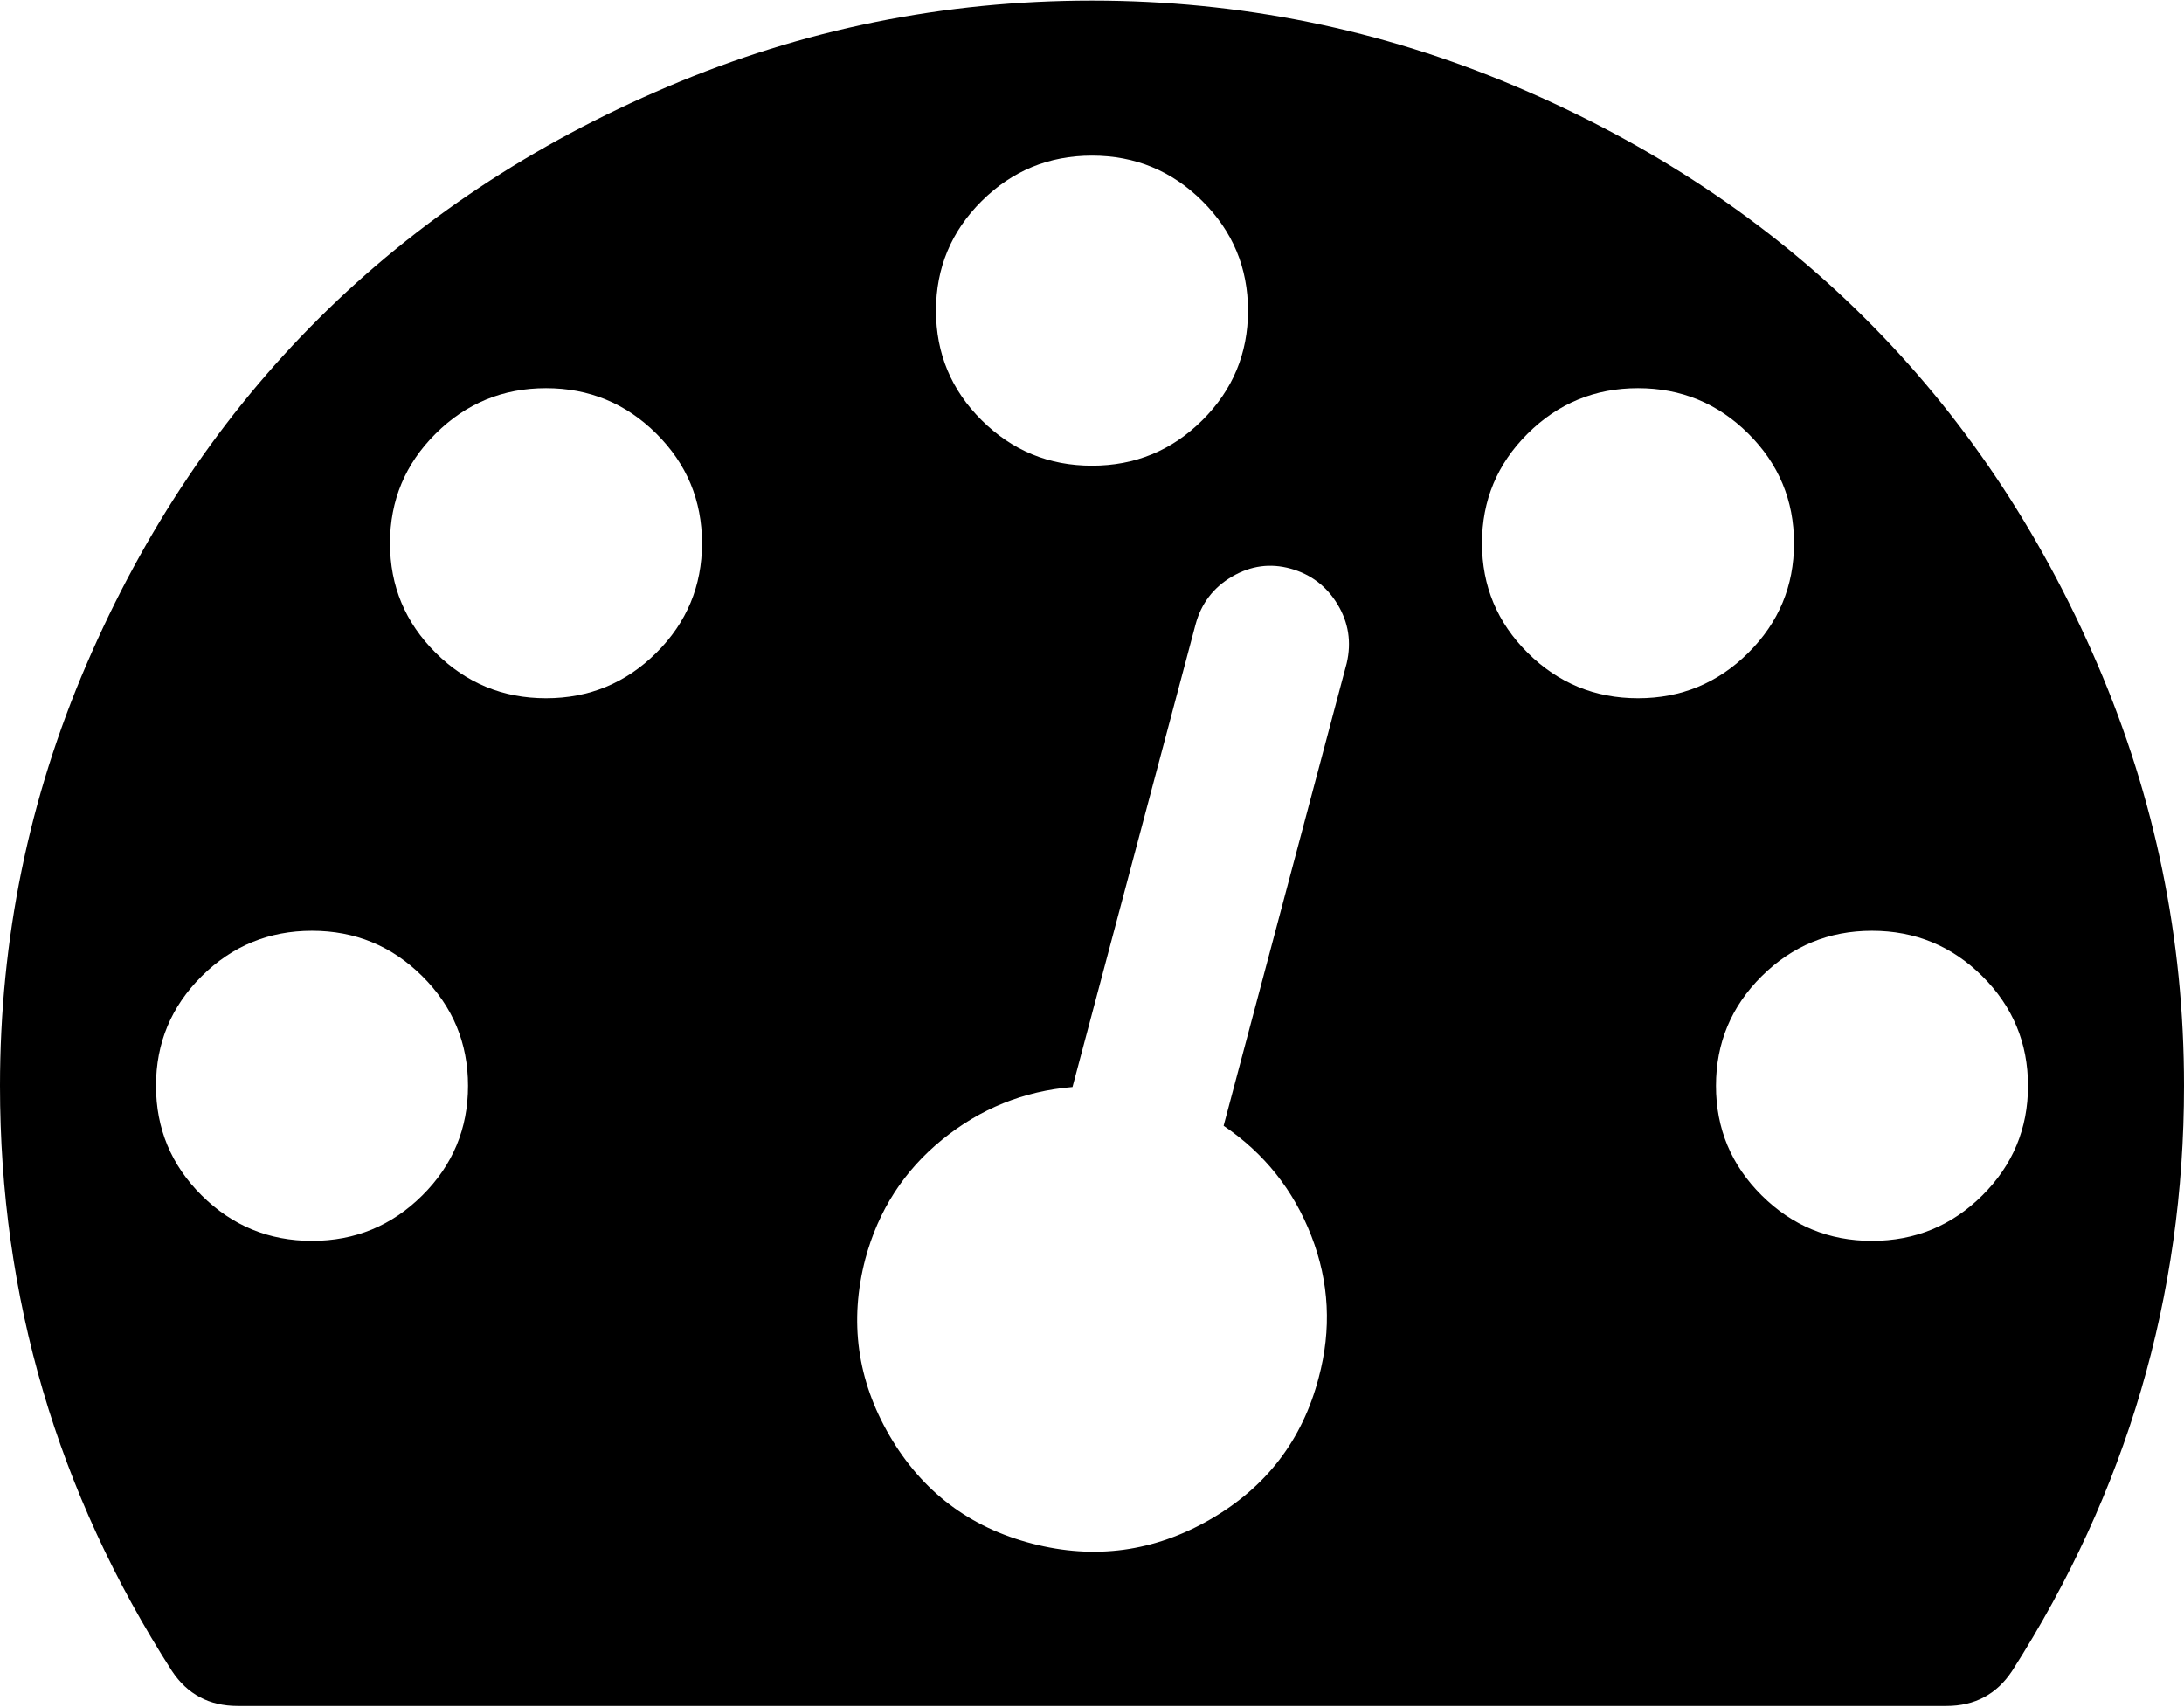
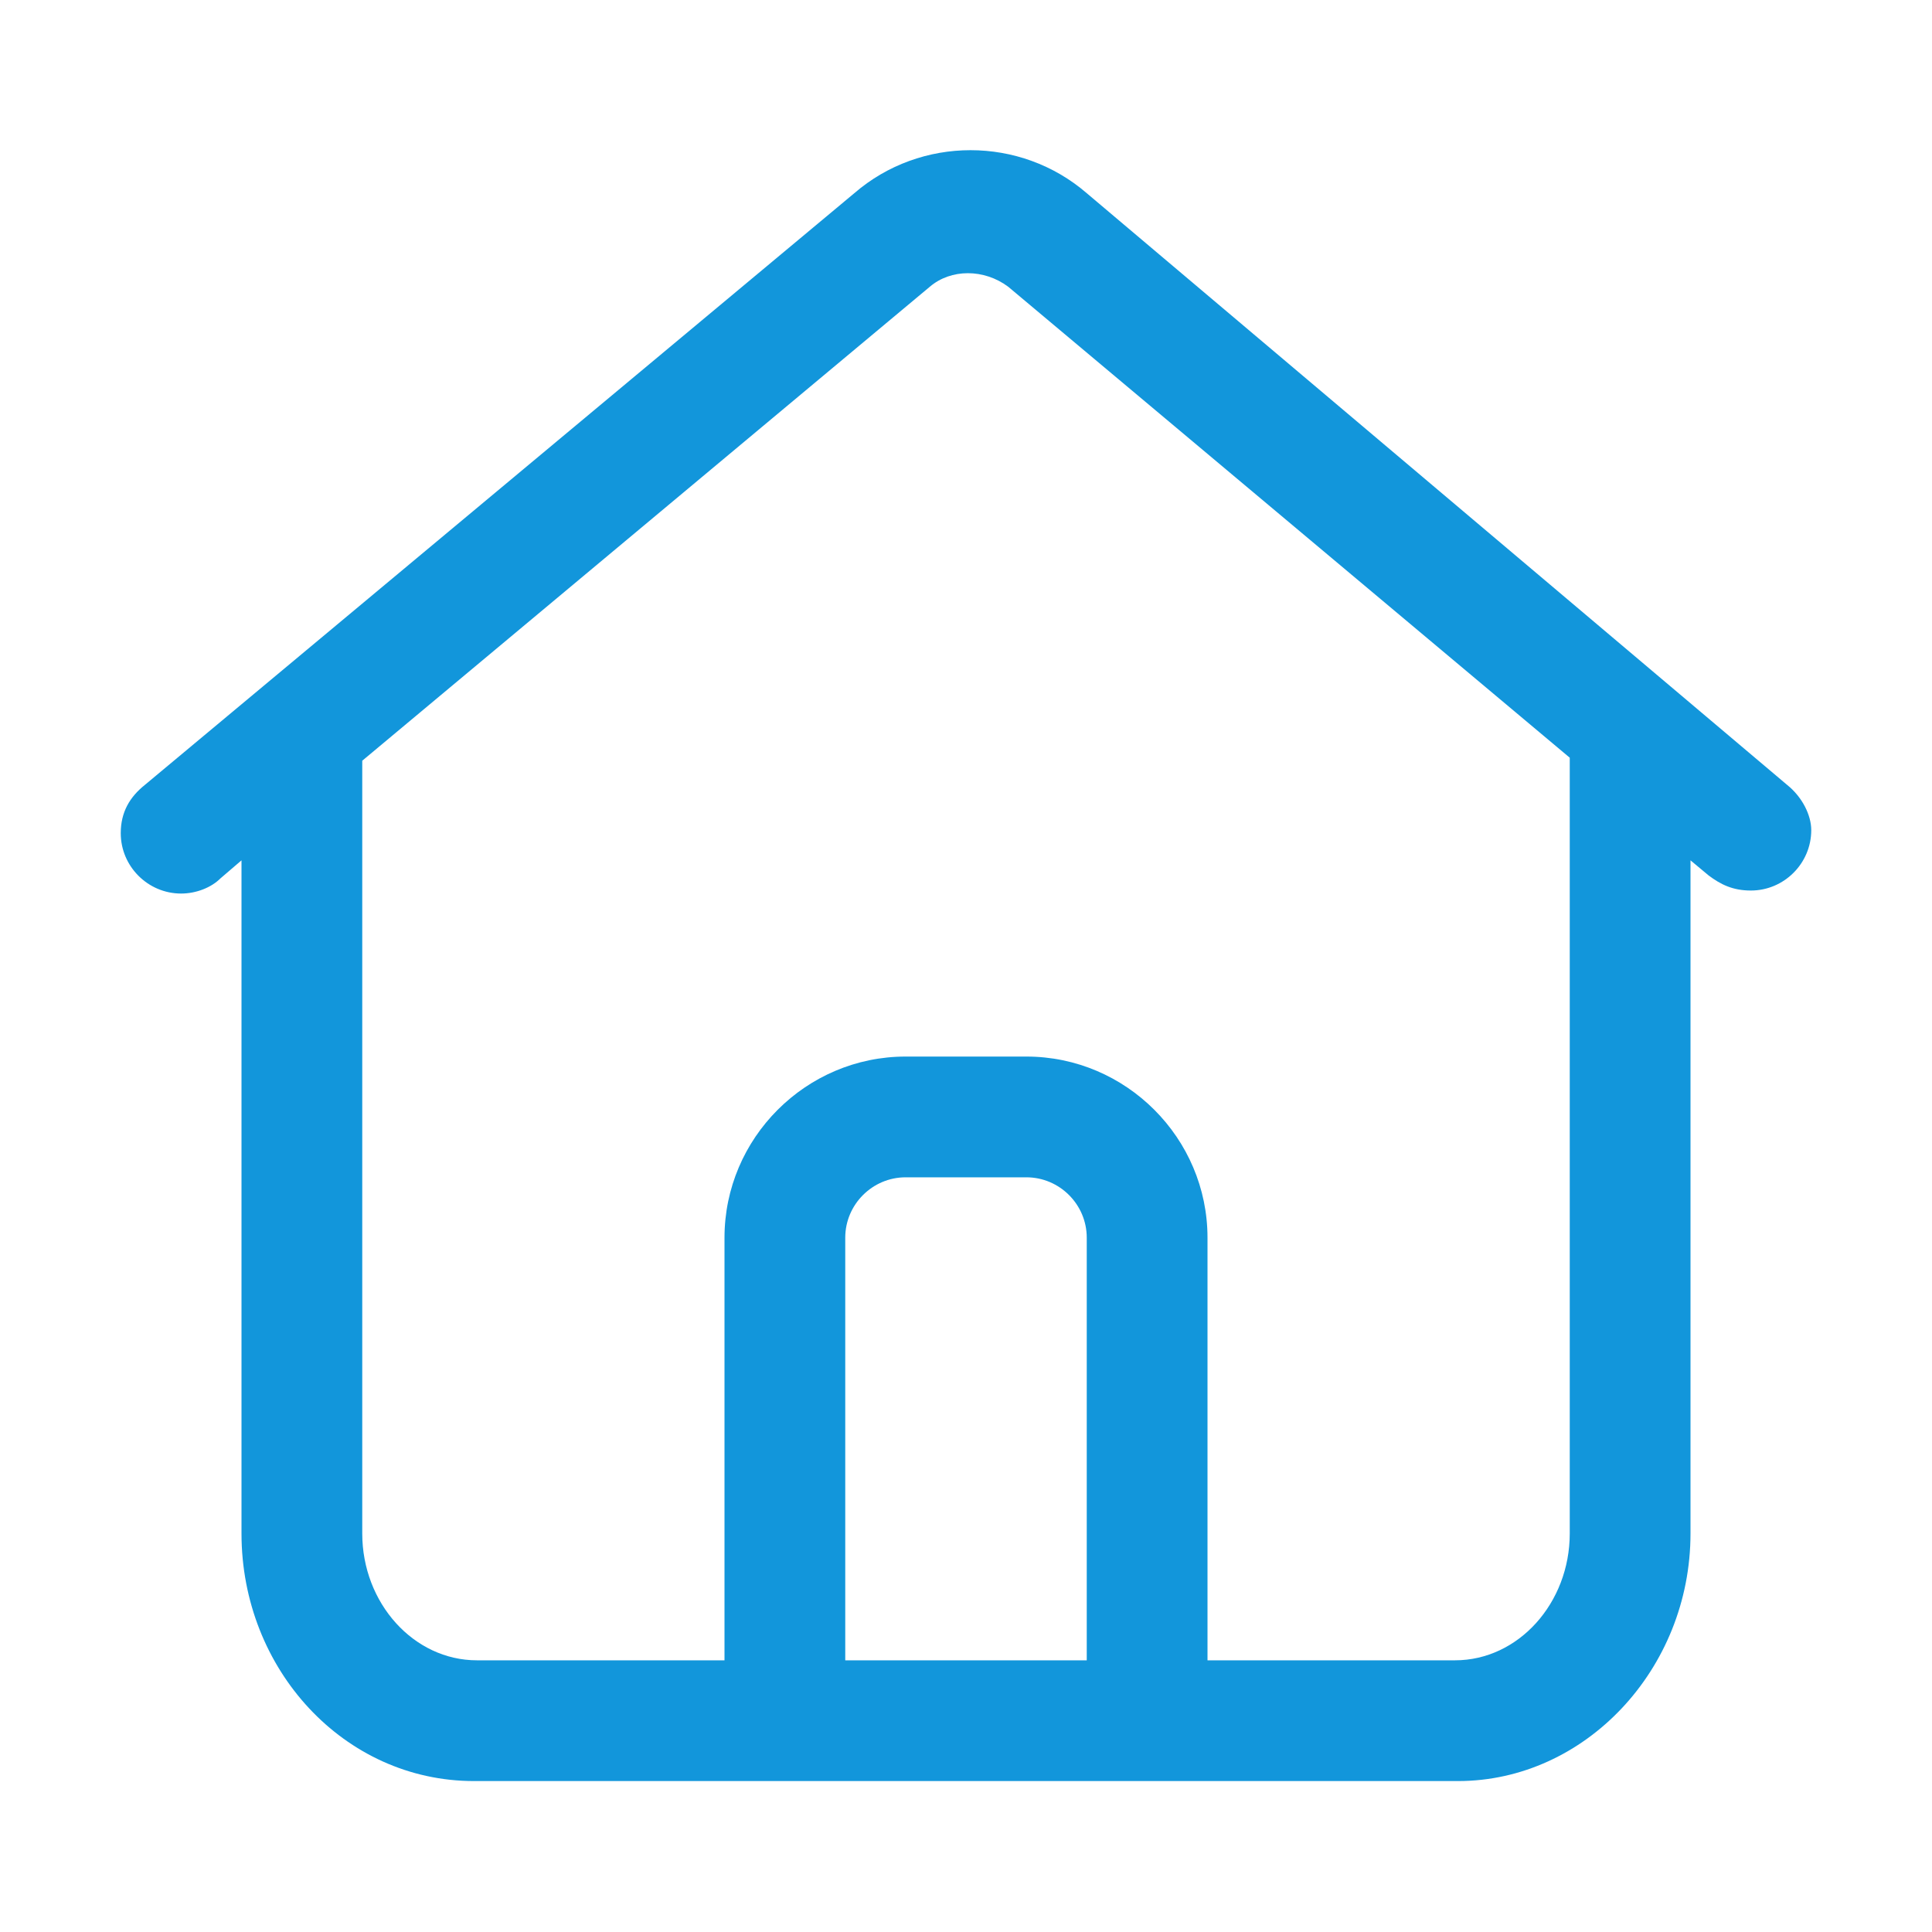
- <svg xmlns="http://www.w3.org/2000/svg" width="128" height="100">
-   <path d="M27.429 63.638c0-2.508-.893-4.65-2.679-6.424-1.786-1.775-3.94-2.662-6.464-2.662-2.524 0-4.679.887-6.465 2.662-1.785 1.774-2.678 3.916-2.678 6.424 0 2.508.893 4.65 2.678 6.424 1.786 1.775 3.94 2.662 6.465 2.662 2.524 0 4.678-.887 6.464-2.662 1.786-1.775 2.679-3.916 2.679-6.424zm13.714-31.801c0-2.508-.893-4.65-2.679-6.424-1.785-1.775-3.94-2.662-6.464-2.662-2.524 0-4.679.887-6.464 2.662-1.786 1.774-2.679 3.916-2.679 6.424 0 2.508.893 4.65 2.679 6.424 1.785 1.774 3.94 2.662 6.464 2.662 2.524 0 4.679-.888 6.464-2.662 1.786-1.775 2.679-3.916 2.679-6.424zM71.714 65.98l7.215-27.116c.285-1.23.107-2.378-.536-3.443-.643-1.064-1.56-1.762-2.75-2.094-1.19-.33-2.333-.177-3.429.462-1.095.639-1.81 1.573-2.143 2.804l-7.214 27.116c-2.857.237-5.405 1.266-7.643 3.088-2.238 1.822-3.738 4.152-4.5 6.992-.952 3.644-.476 7.098 1.429 10.364 1.905 3.265 4.69 5.37 8.357 6.317 3.667.947 7.143.474 10.429-1.42 3.285-1.892 5.404-4.66 6.357-8.305.762-2.84.619-5.607-.429-8.305-1.047-2.697-2.762-4.85-5.143-6.46zm47.143-2.342c0-2.508-.893-4.65-2.678-6.424-1.786-1.775-3.94-2.662-6.465-2.662-2.524 0-4.678.887-6.464 2.662-1.786 1.774-2.679 3.916-2.679 6.424 0 2.508.893 4.65 2.679 6.424 1.786 1.775 3.94 2.662 6.464 2.662 2.524 0 4.679-.887 6.465-2.662 1.785-1.775 2.678-3.916 2.678-6.424zm-45.714-45.43c0-2.509-.893-4.65-2.679-6.425C68.68 10.01 66.524 9.122 64 9.122c-2.524 0-4.679.887-6.464 2.661-1.786 1.775-2.679 3.916-2.679 6.425 0 2.508.893 4.65 2.679 6.424 1.785 1.774 3.94 2.662 6.464 2.662 2.524 0 4.679-.888 6.464-2.662 1.786-1.775 2.679-3.916 2.679-6.424zm32 13.629c0-2.508-.893-4.65-2.679-6.424-1.785-1.775-3.94-2.662-6.464-2.662-2.524 0-4.679.887-6.464 2.662-1.786 1.774-2.679 3.916-2.679 6.424 0 2.508.893 4.65 2.679 6.424 1.785 1.774 3.94 2.662 6.464 2.662 2.524 0 4.679-.888 6.464-2.662 1.786-1.775 2.679-3.916 2.679-6.424zM128 63.638c0 12.351-3.357 23.78-10.071 34.286-.905 1.372-2.19 2.058-3.858 2.058H13.93c-1.667 0-2.953-.686-3.858-2.058C3.357 87.465 0 76.037 0 63.638c0-8.613 1.69-16.847 5.071-24.703C8.452 31.08 13 24.312 18.714 18.634c5.715-5.68 12.524-10.199 20.429-13.559C47.048 1.715 55.333.035 64 .035c8.667 0 16.952 1.68 24.857 5.04 7.905 3.36 14.714 7.88 20.429 13.559 5.714 5.678 10.262 12.446 13.643 20.301 3.38 7.856 5.071 16.09 5.071 24.703z" />
+ <svg xmlns="http://www.w3.org/2000/svg" t="1583976798786" class="icon" viewBox="0 0 1024 1024" version="1.1" p-id="4712" width="200" height="200">
+   <defs>
+     <style type="text/css" />
+   </defs>
+   <path d="M947.2 416L576 102.4c-35.2-30.4-88-30.4-123.2 0L76.8 416c-8 6.4-12.8 14.4-12.8 25.6 0 17.6 14.4 32 32 32 8 0 16-3.2 20.8-8L128 456v356.8c0 72 54.4 131.2 123.2 131.2h521.6C840 944 896 884.8 896 812.8V456l9.6 8c6.4 4.8 12.8 8 22.4 8 17.6 0 32-14.4 32-32 0-8-4.8-17.6-12.8-24zM448 880V656c0-17.6 14.4-32 32-32h64c17.6 0 32 14.4 32 32v224H448z m384-67.2c0 36.8-27.2 67.2-60.8 67.2H640V656c0-52.8-43.2-96-96-96h-64c-52.8 0-96 43.2-96 96v224H252.8c-33.6 0-60.8-30.4-60.8-67.2V403.2L492.8 152c11.2-9.6 28.8-9.6 41.6 0L832 401.6v411.2z" p-id="4713" fill="#1296db" />
</svg>
